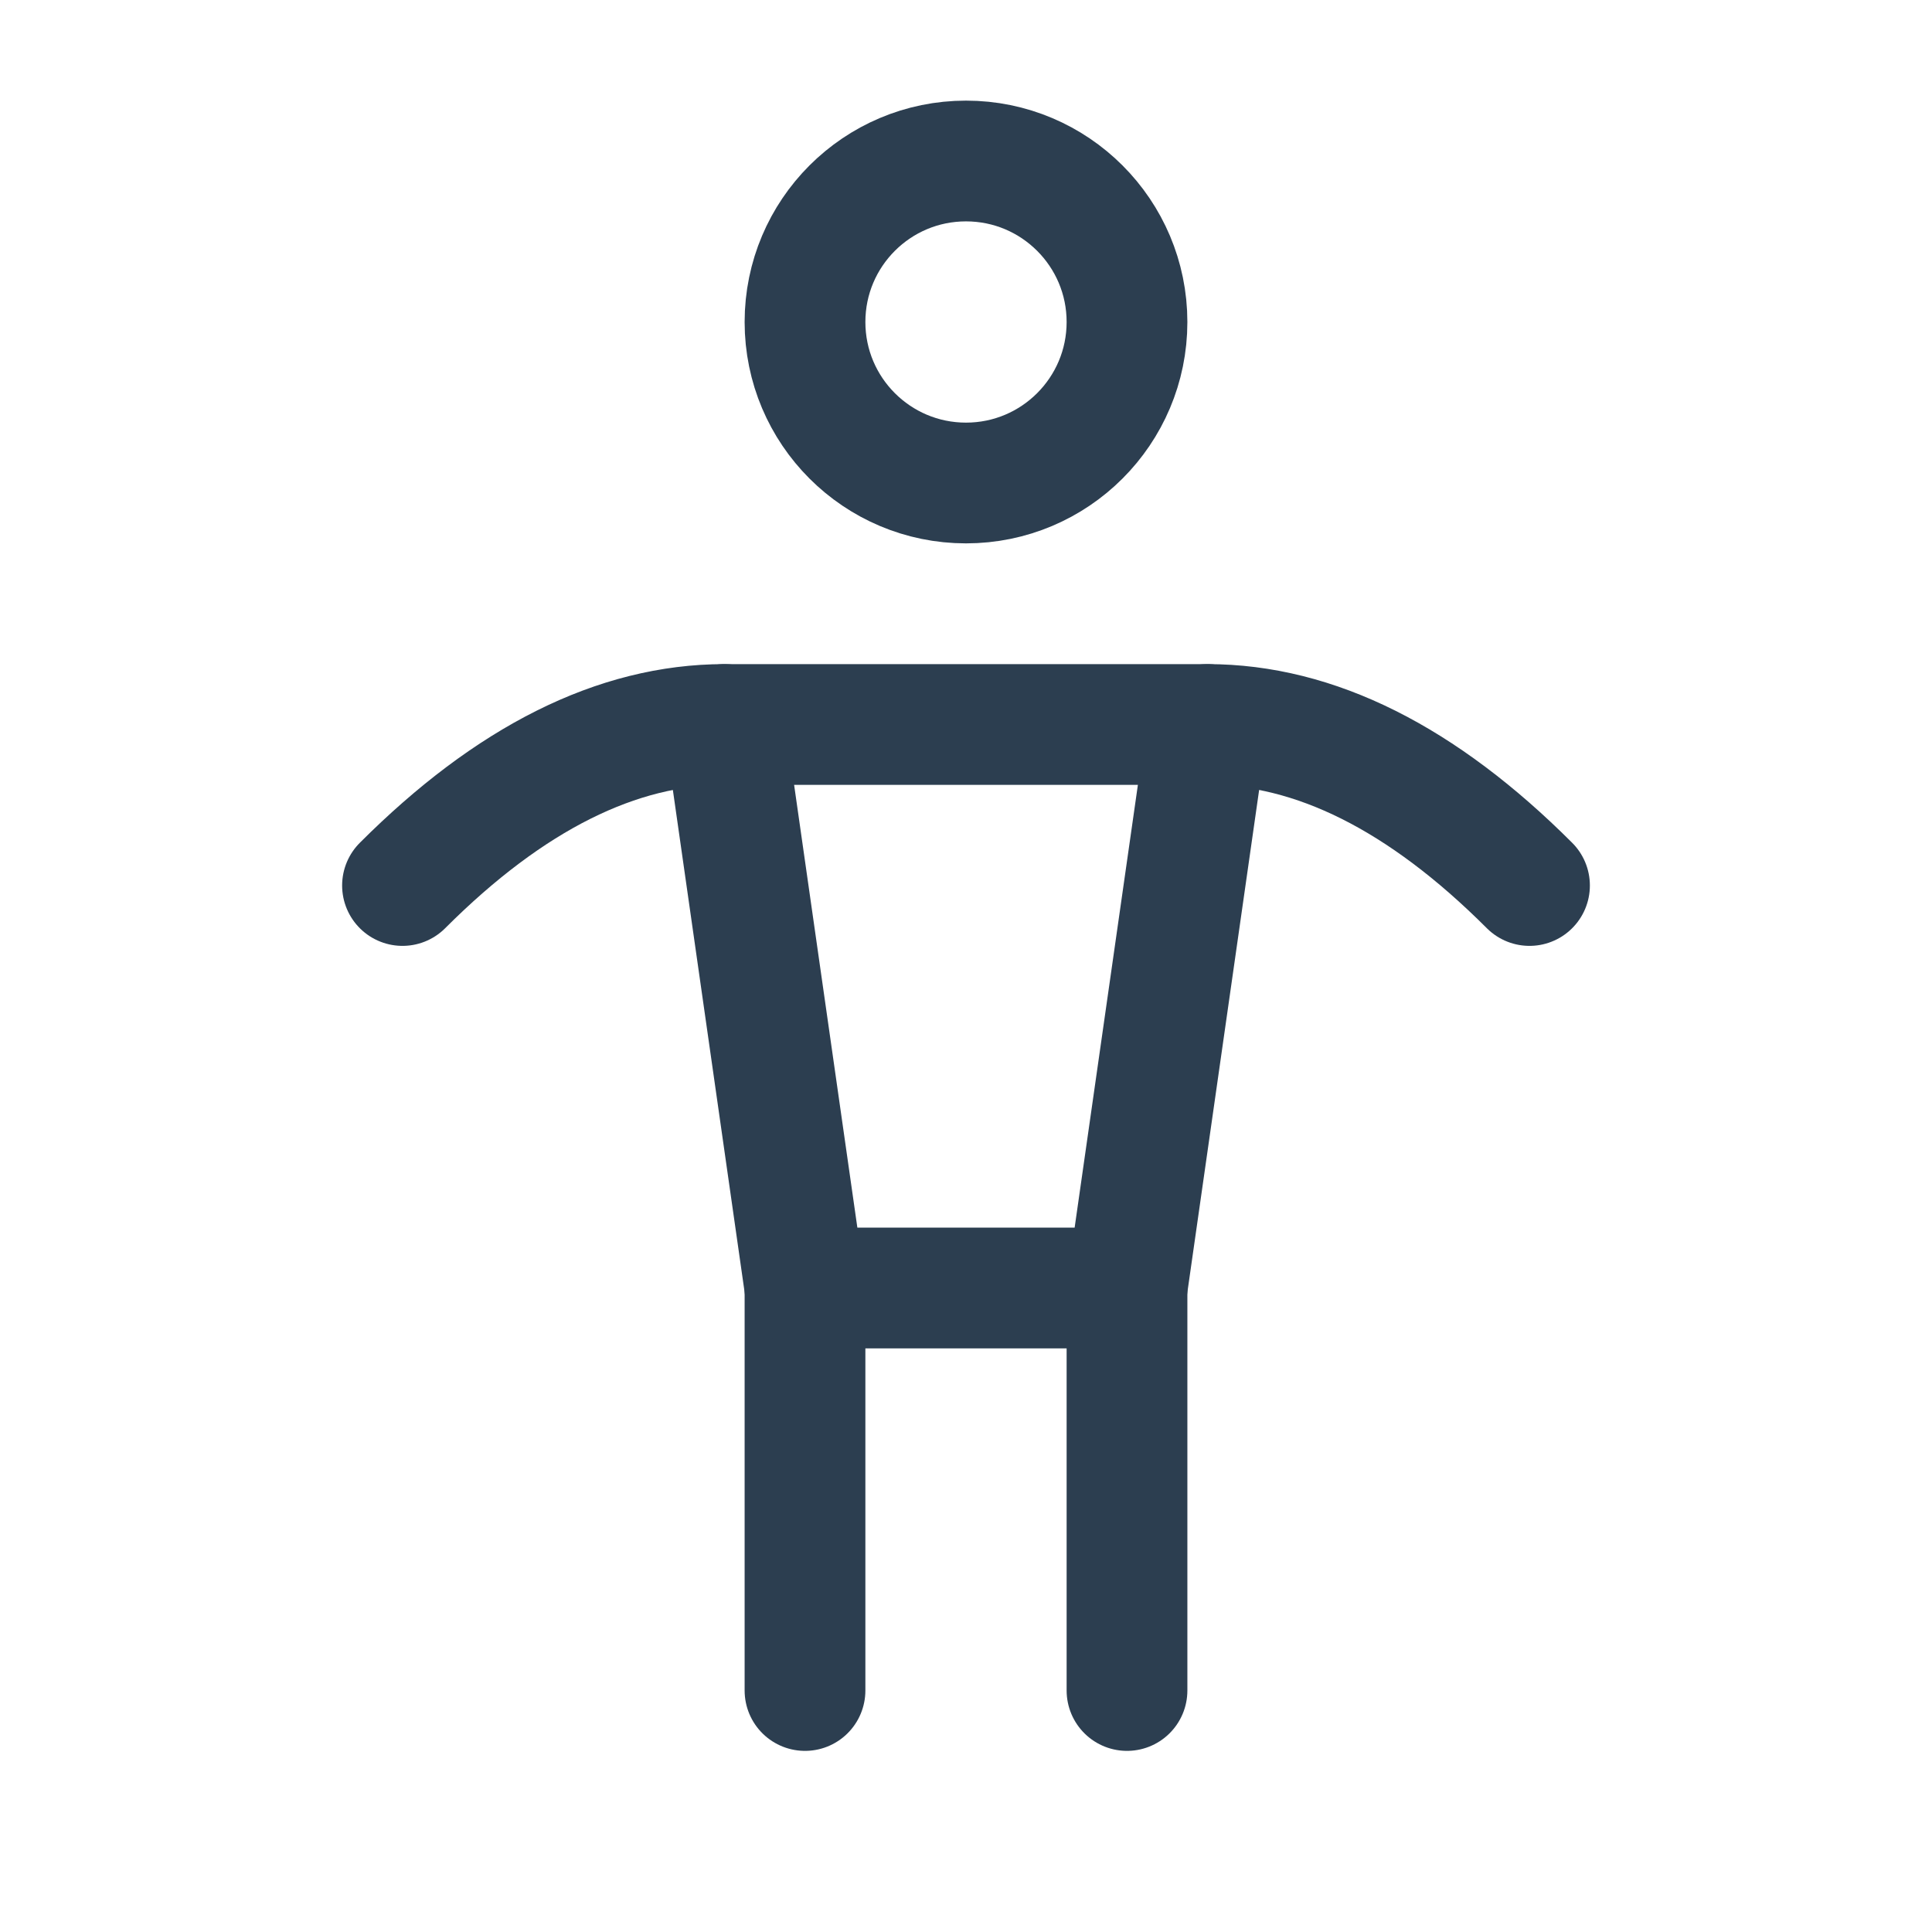
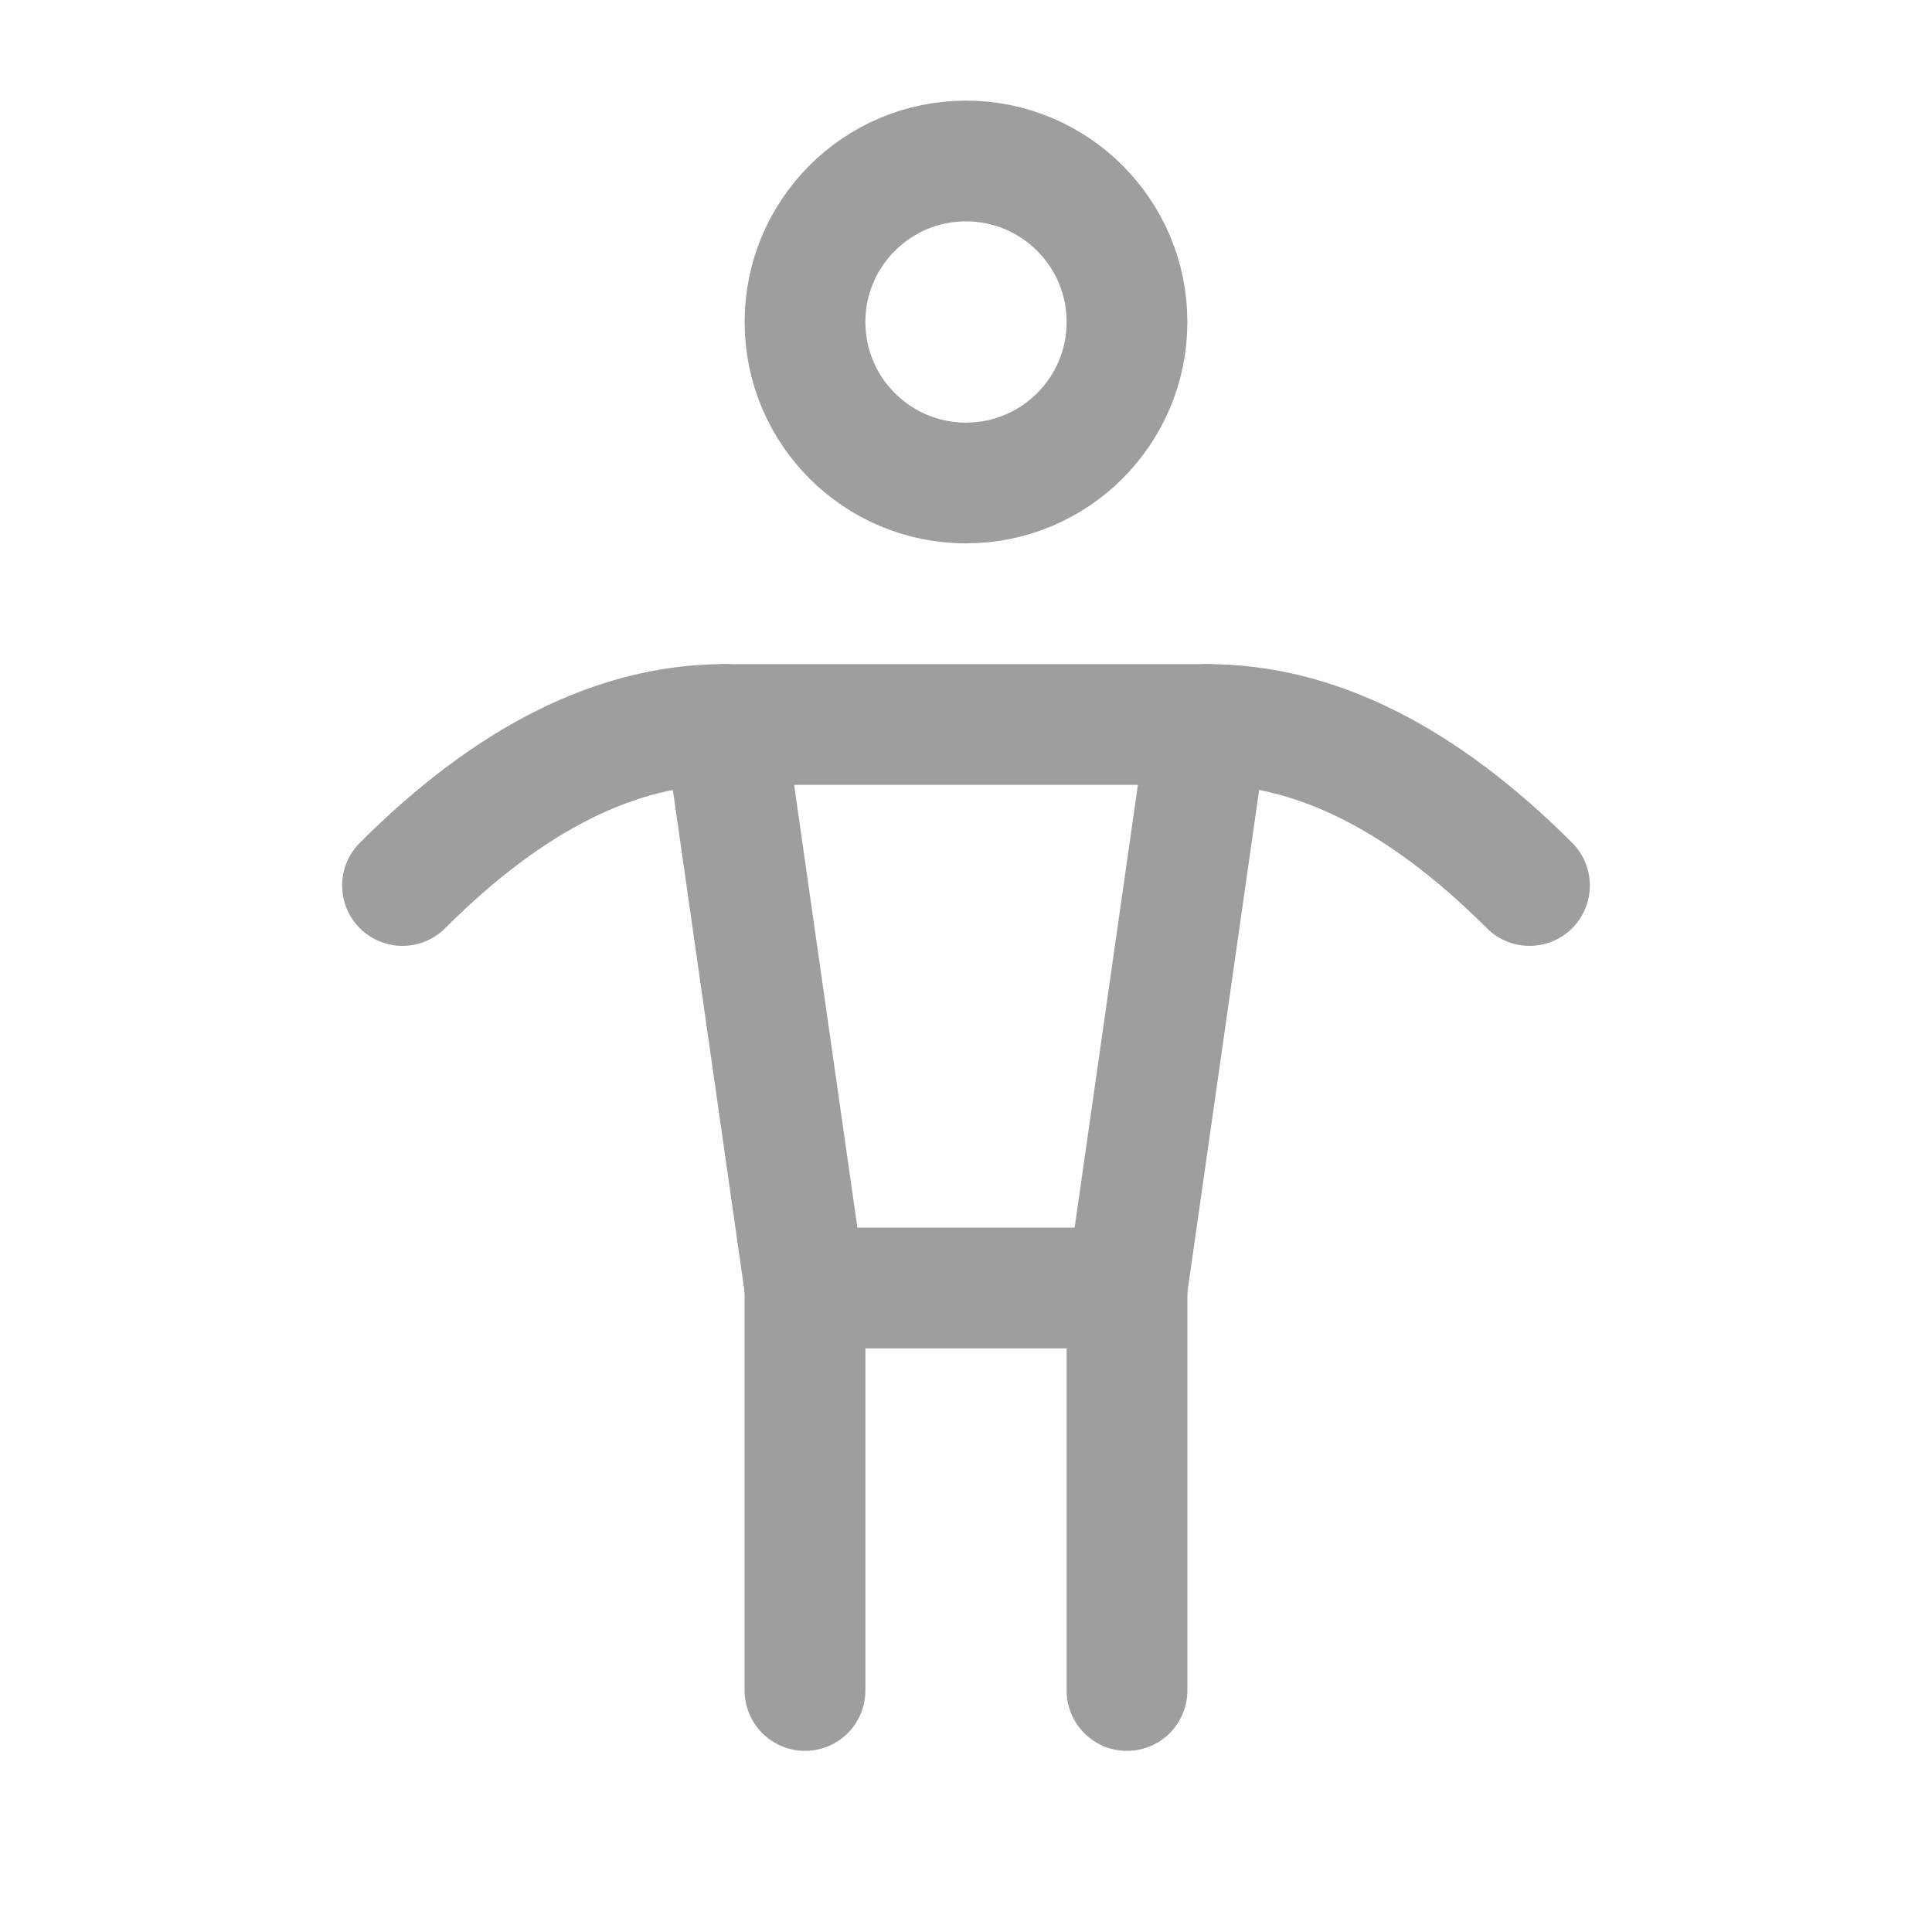
- <svg xmlns="http://www.w3.org/2000/svg" class="icon icon-tabler icon-tabler-man" width="44" height="44" viewBox="0 0 24 24" stroke-width="1.5" stroke="#2c3e50" fill="none" stroke-linecap="round" stroke-linejoin="round">
+ <svg xmlns="http://www.w3.org/2000/svg" class="icon icon-tabler icon-tabler-man" width="44" height="44" viewBox="0 0 24 24" stroke-width="1.5" stroke="#9e9e9e" fill="none" stroke-linecap="round" stroke-linejoin="round">
  <path stroke="none" d="M0 0h24v24H0z" fill="none" />
  <path d="M10 16v5" />
  <path d="M14 16v5" />
  <path d="M9 9h6l-1 7h-4z" />
  <path d="M5 11c1.333 -1.333 2.667 -2 4 -2" />
  <path d="M19 11c-1.333 -1.333 -2.667 -2 -4 -2" />
  <path d="M12 4m-2 0a2 2 0 1 0 4 0a2 2 0 1 0 -4 0" />
</svg>
